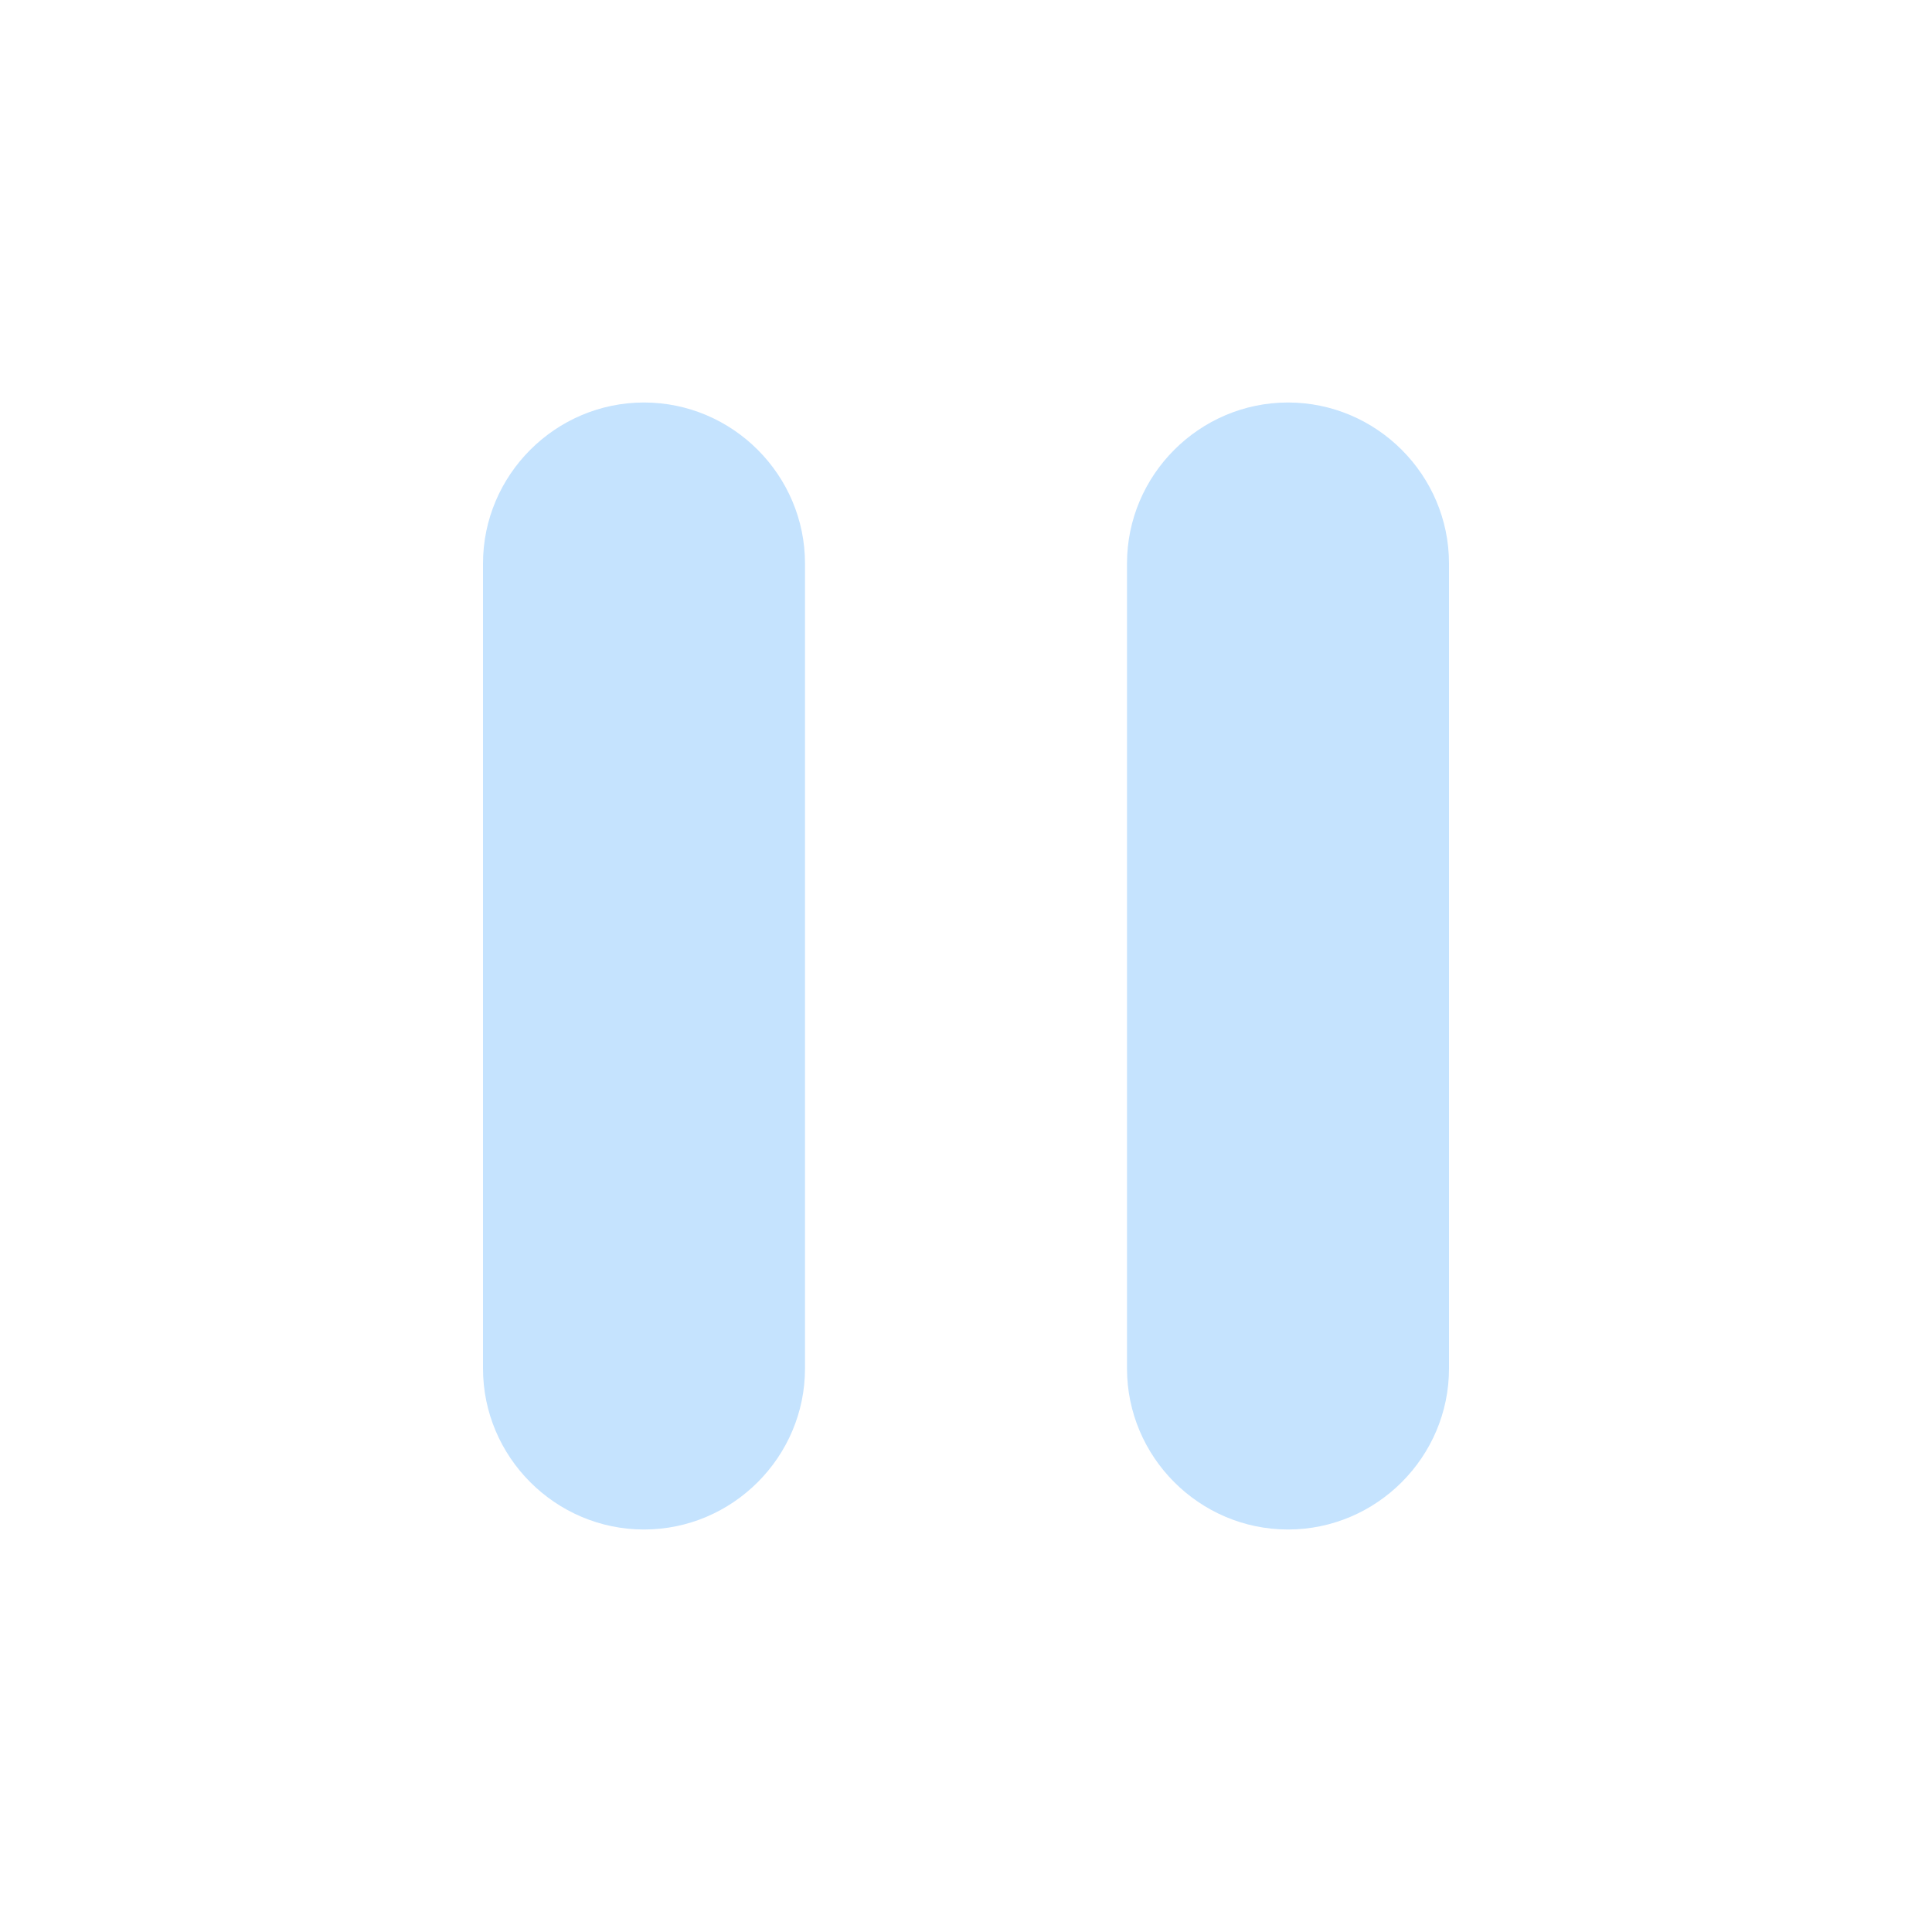
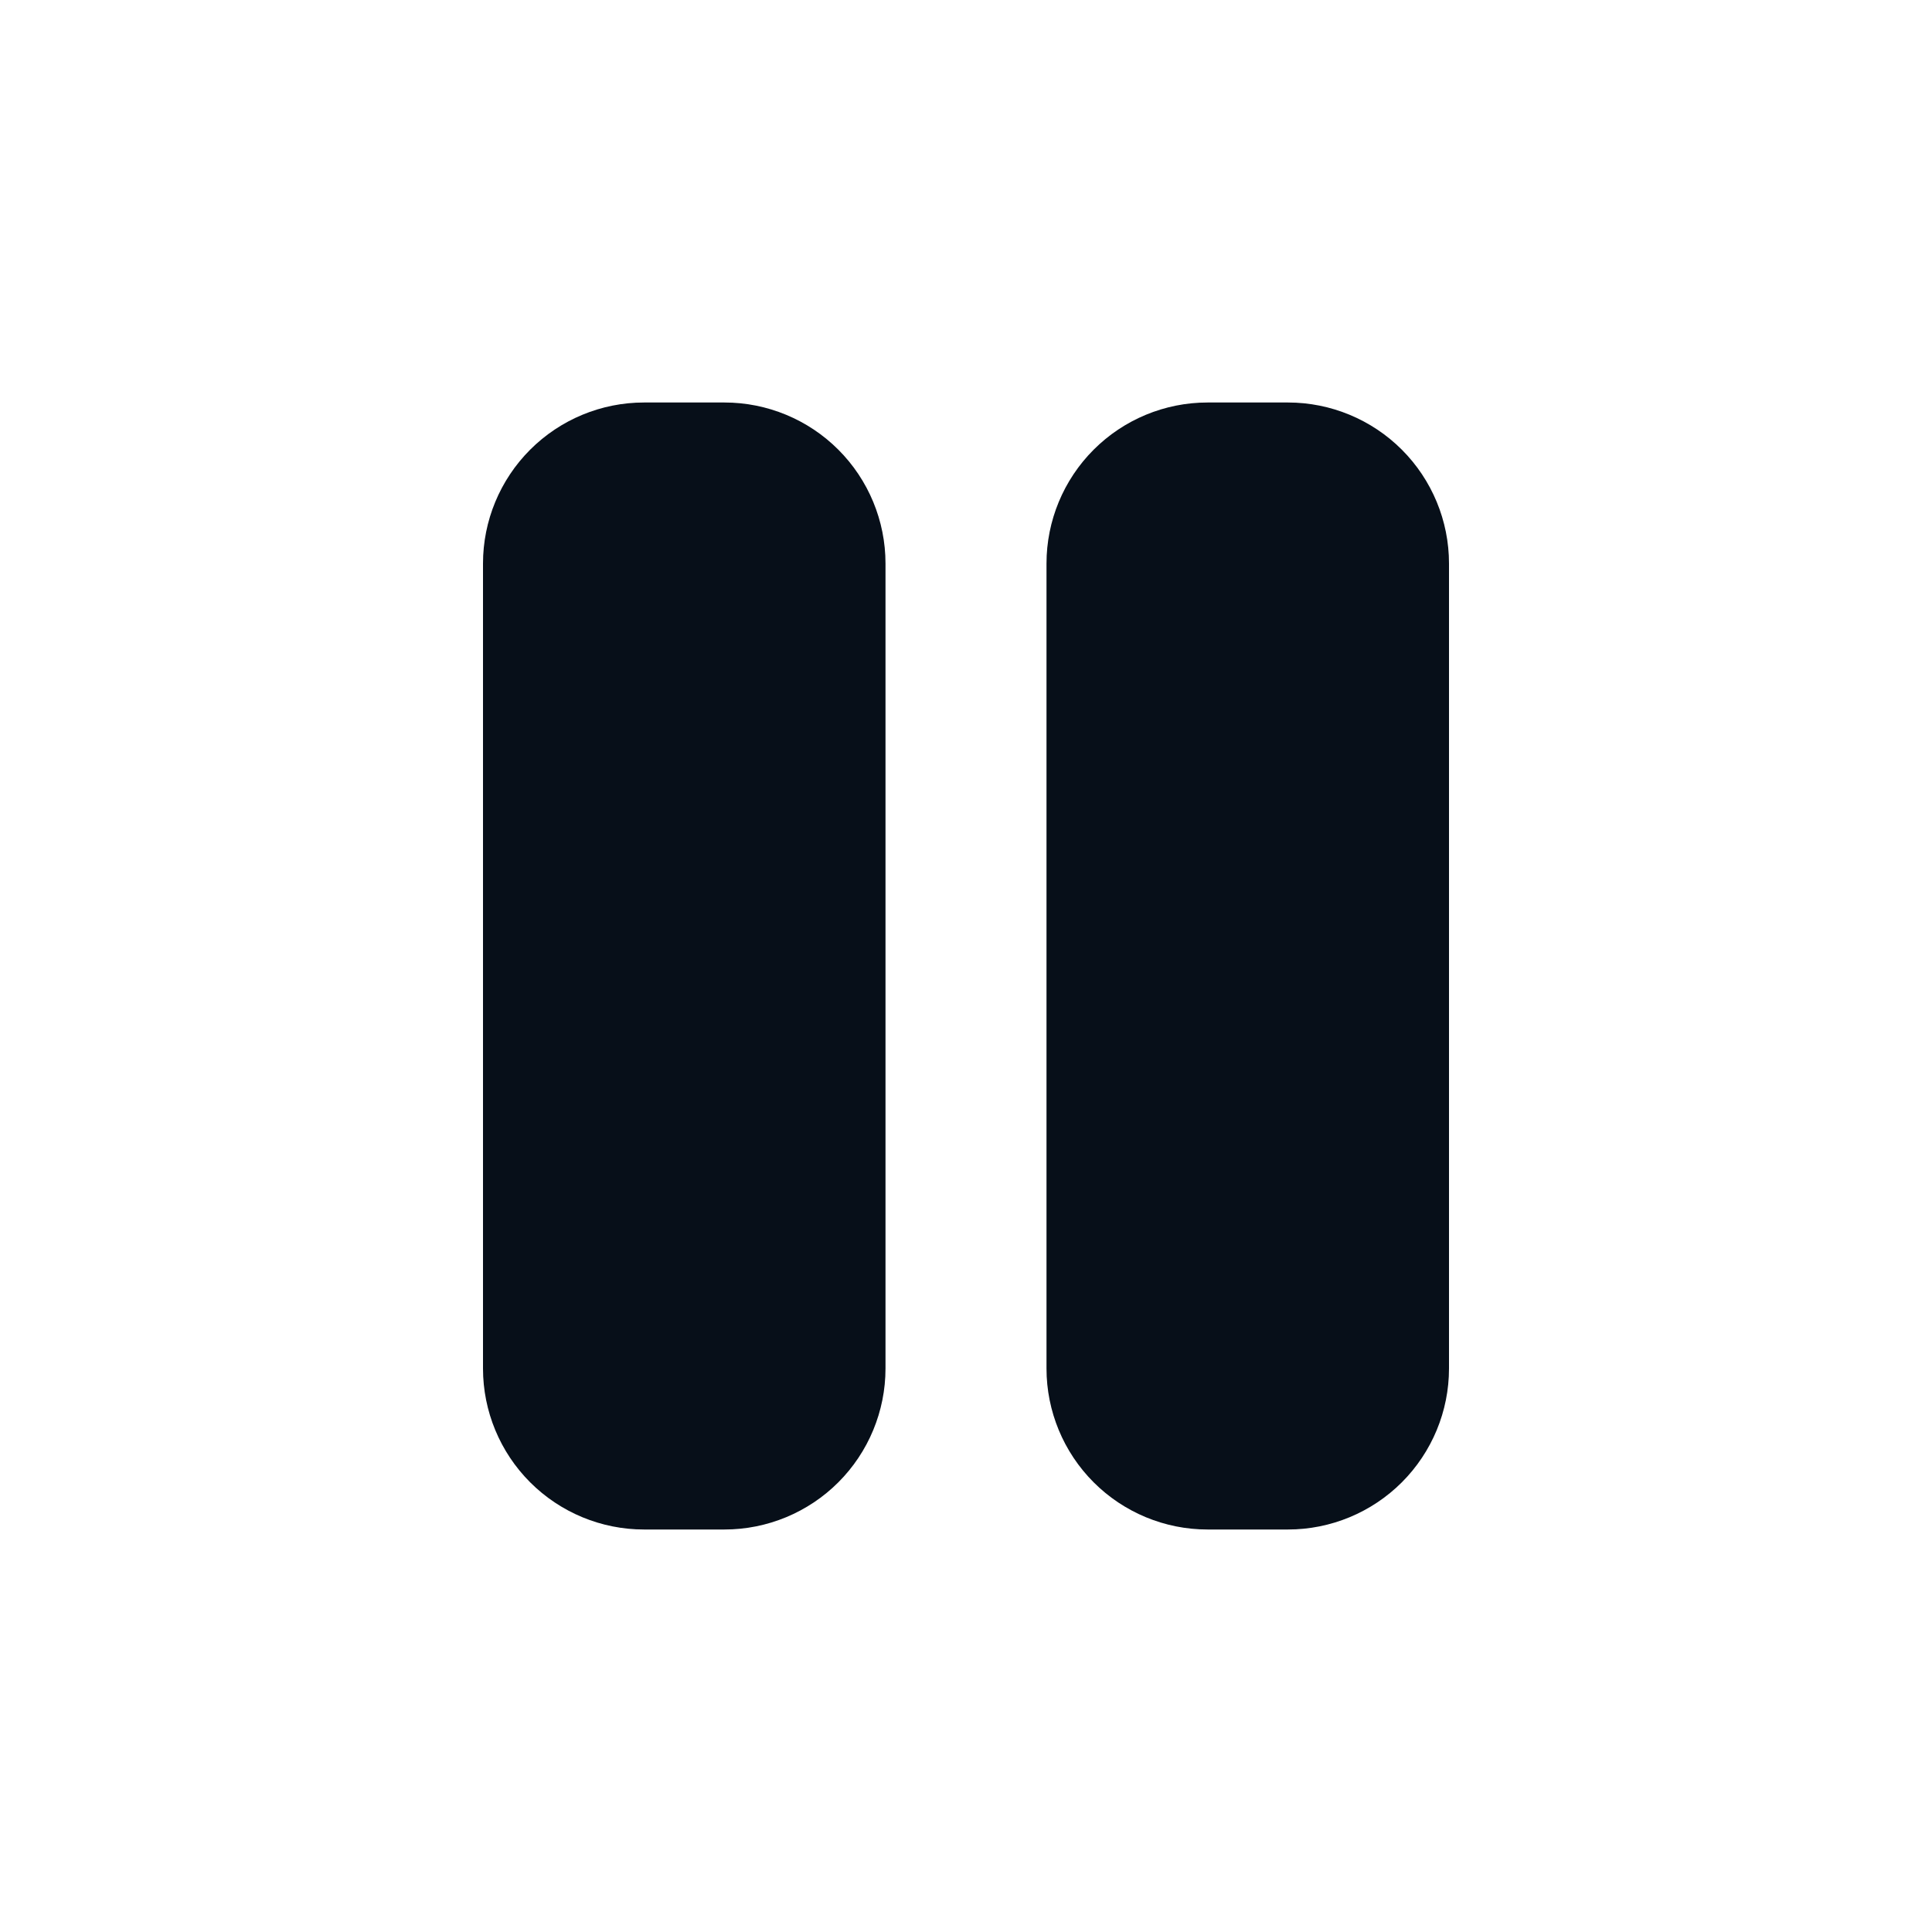
<svg xmlns="http://www.w3.org/2000/svg" width="24" height="24" viewBox="0 0 24 24" fill="none">
-   <path d="M8 19C9.1 19 10 18.1 10 17V7C10 5.9 9.1 5 8 5C6.9 5 6 5.9 6 7V17C6 18.1 6.9 19 8 19ZM14 7V17C14 18.1 14.9 19 16 19C17.1 19 18 18.1 18 17V7C18 5.9 17.1 5 16 5C14.9 5 14 5.9 14 7Z" fill="#C5E3FE" />
+   <path fill-rule="evenodd" clip-rule="evenodd" d="M8 5C7.47 5 6.961 5.211 6.586 5.586C6.211 5.961 6 6.47 6 7V17C6 17.53 6.211 18.039 6.586 18.414C6.961 18.789 7.47 19 8 19H9C9.53 19 10.039 18.789 10.414 18.414C10.789 18.039 11 17.53 11 17V7C11 6.47 10.789 5.961 10.414 5.586C10.039 5.211 9.53 5 9 5H8ZM15 5C14.47 5 13.961 5.211 13.586 5.586C13.211 5.961 13 6.47 13 7V17C13 17.53 13.211 18.039 13.586 18.414C13.961 18.789 14.47 19 15 19H16C16.53 19 17.039 18.789 17.414 18.414C17.789 18.039 18 17.53 18 17V7C18 6.47 17.789 5.961 17.414 5.586C17.039 5.211 16.53 5 16 5H15Z" fill="#070F19" />
</svg>
